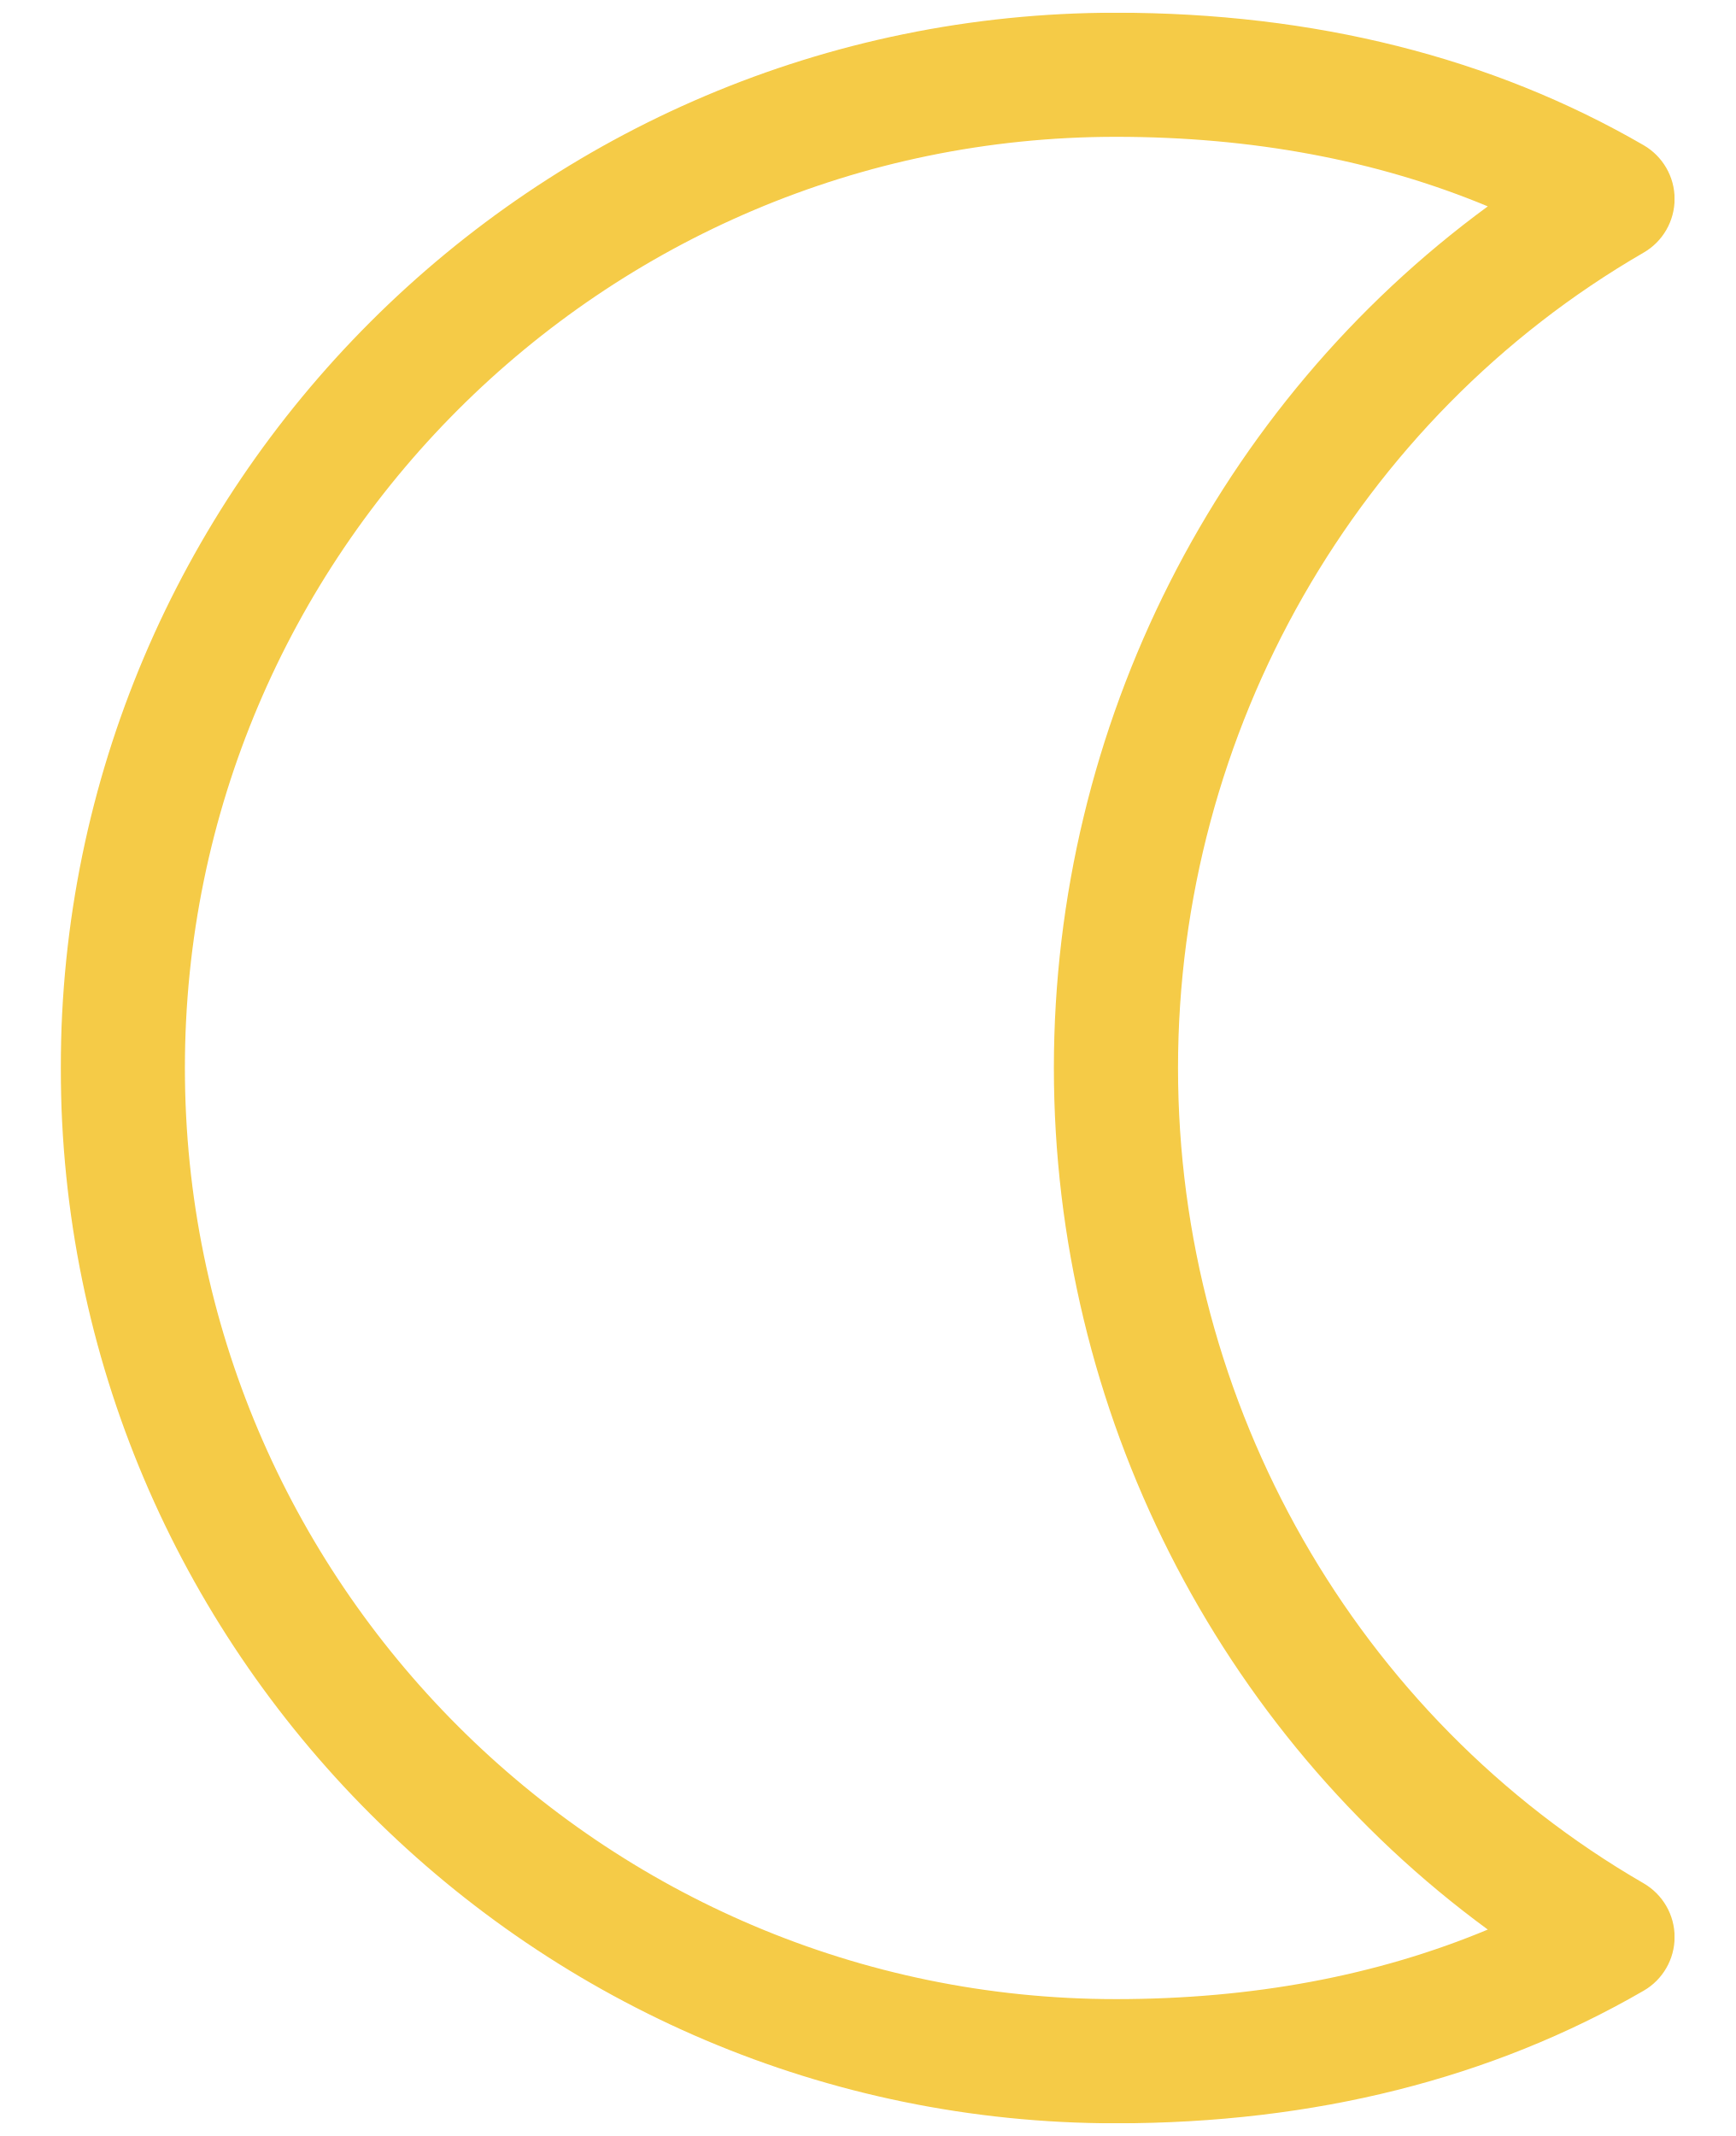
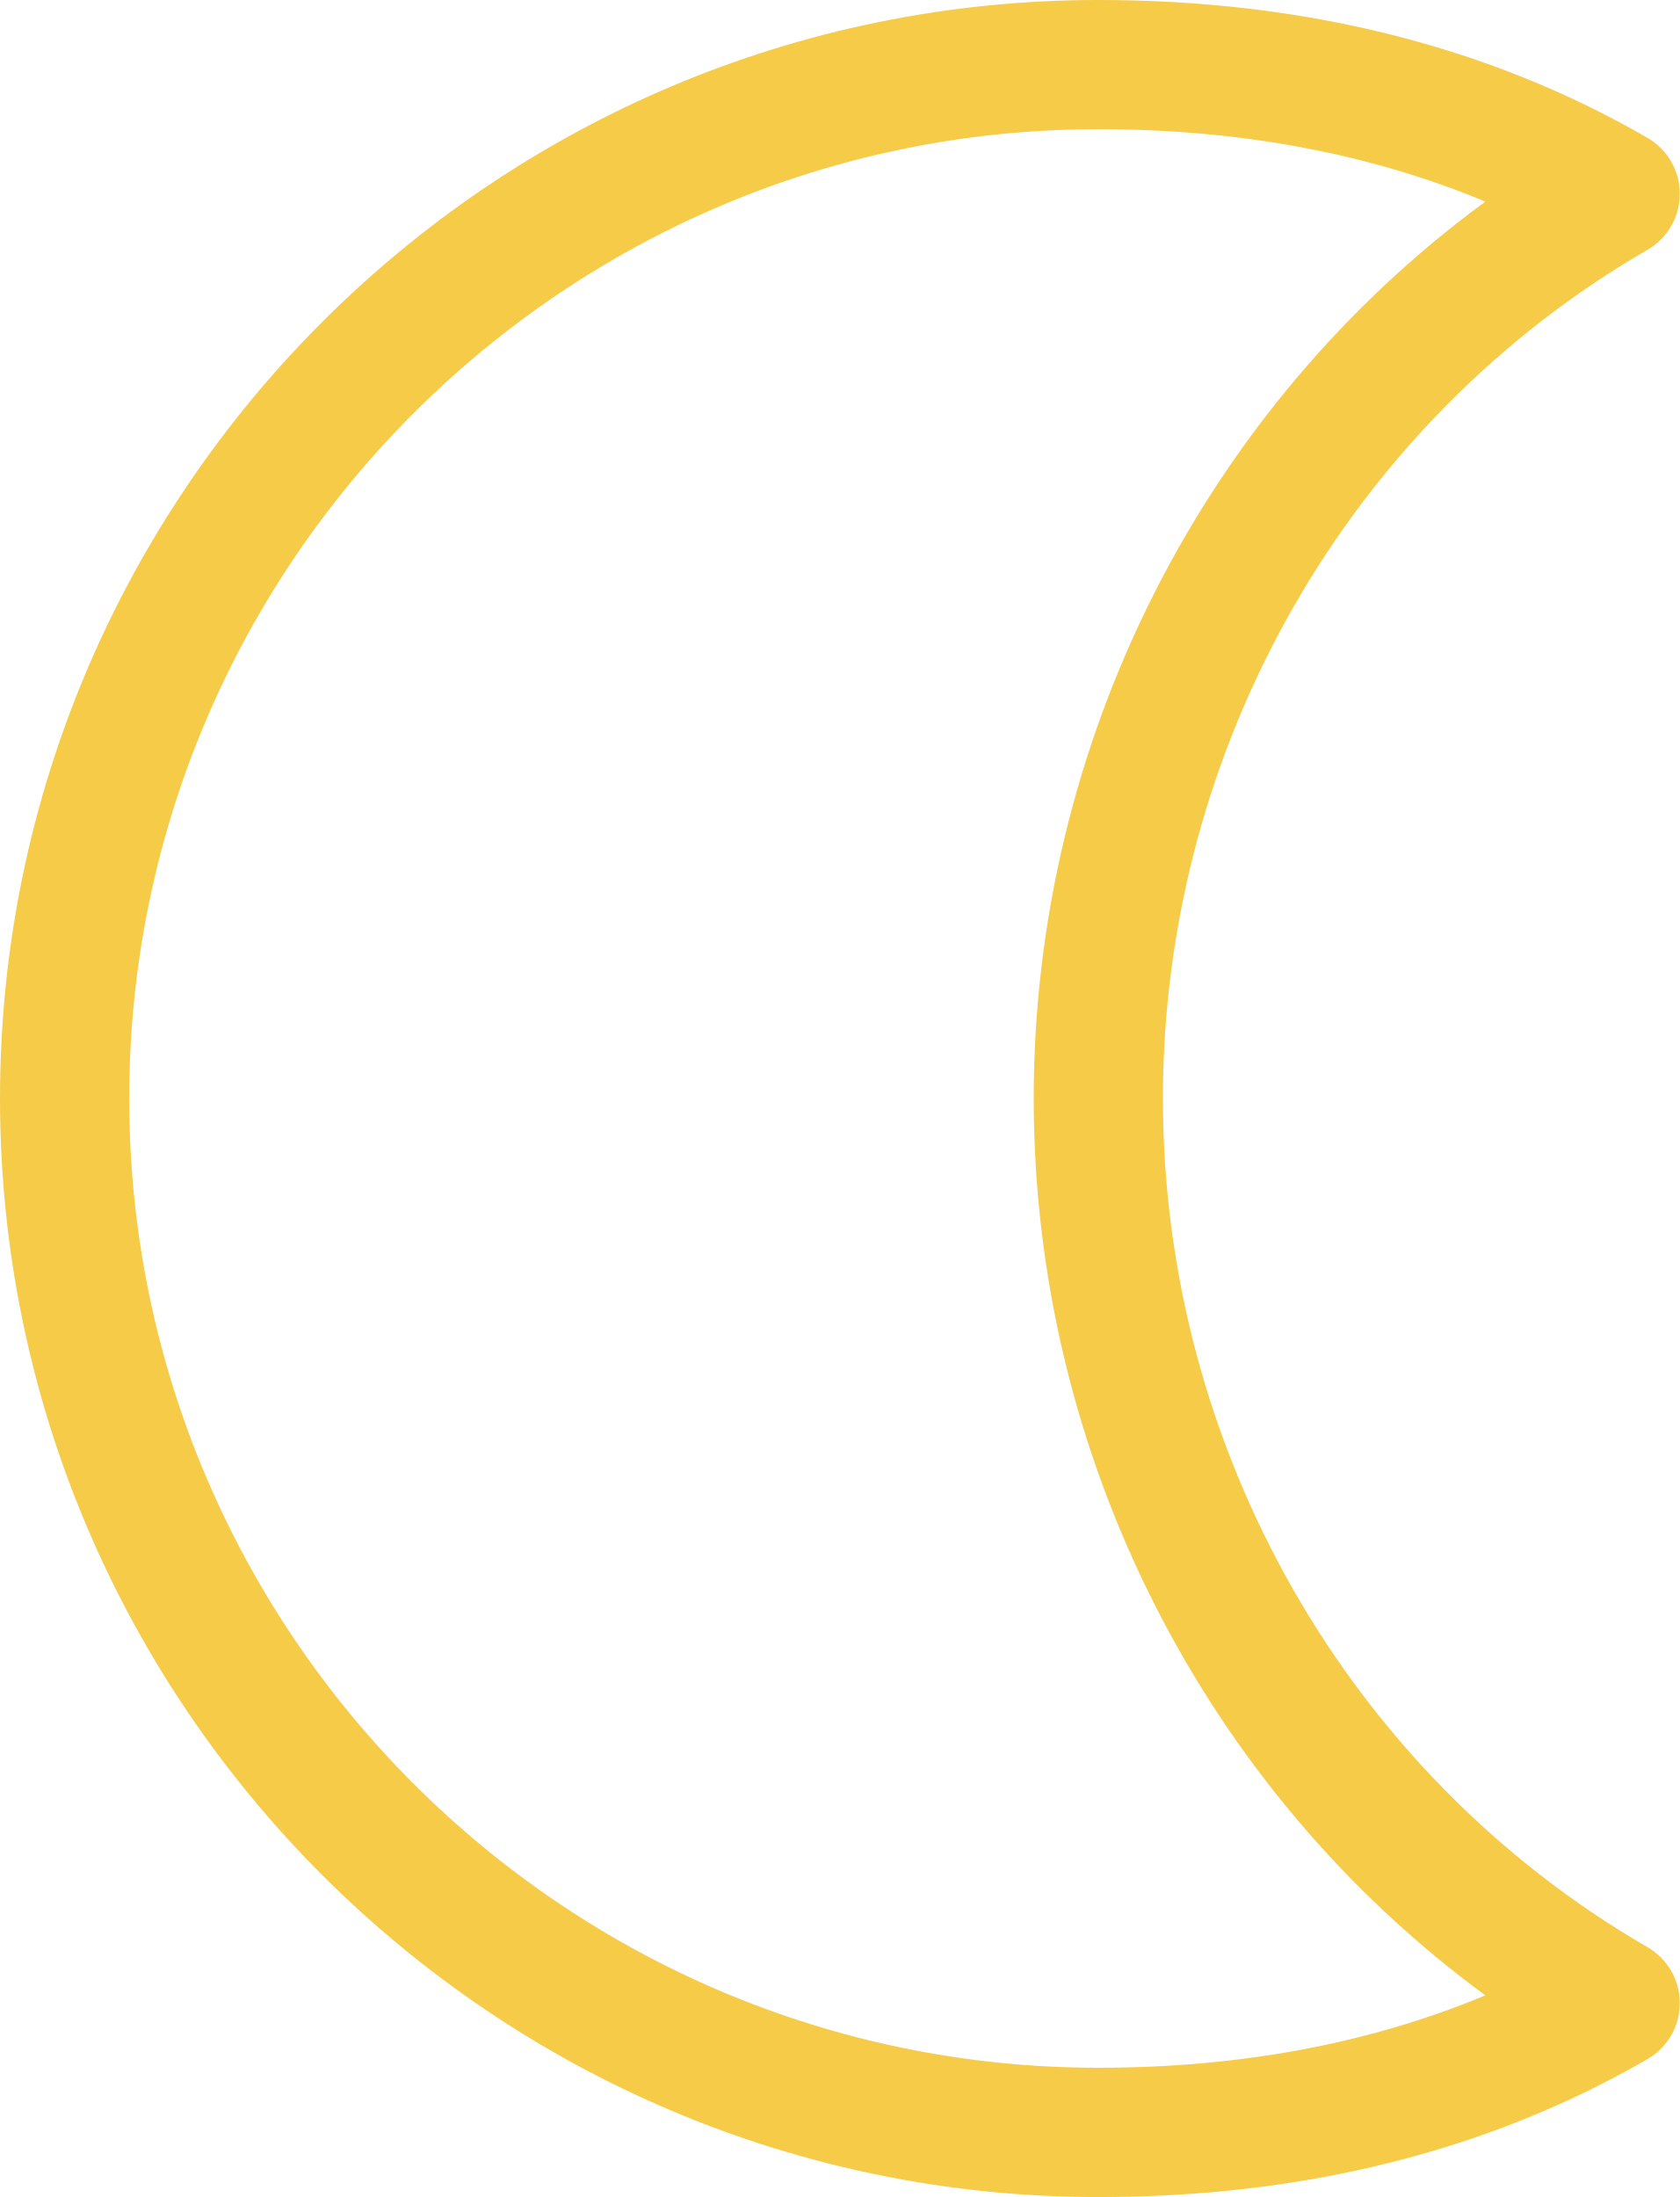
- <svg xmlns="http://www.w3.org/2000/svg" width="13mm" height="16mm" viewBox="0 0 13 16" version="1.1" id="svg8">
+ <svg xmlns="http://www.w3.org/2000/svg" width="391.53" height="512" viewBox="0 0 103.592 135.467" version="1.1" id="svg8">
  <defs id="defs2">
    <clipPath clipPathUnits="userSpaceOnUse" id="clipPath1363">
      <path d="m 436.22,594.375 h 34.271 V 549.561 H 436.22 Z" id="path1361" />
    </clipPath>
  </defs>
-   <g id="layer1" transform="translate(0,-281)">
-     <g transform="matrix(0.3527778,0,0,-0.3527778,-153.4337,490.7776)" id="g1371">
+   <g id="layer1" transform="translate(0,-161.5333)">
+     <g transform="matrix(3.022828,0,0,-3.022865,-1318.619,1958.249)" id="g1371">
      <g clip-path="url(#clipPath1363)" id="g1369" style="opacity:0.9">
        <g transform="translate(458.6274,591.7402)" id="g1367">
-           <path d="m 0,0 c -10.902,0 -19.771,-8.869 -19.771,-19.771 0,-10.903 8.869,-19.772 19.771,-19.772 2.895,0 5.54,0.494 7.896,1.477 -5.735,4.203 -9.214,11.013 -9.214,18.295 0,7.279 3.479,14.089 9.214,18.294 C 5.54,-0.496 2.895,0 0,0 m 0,-42.18 c -12.355,0 -22.407,10.053 -22.407,22.409 0,12.355 10.052,22.406 22.407,22.406 4.209,0 7.979,-0.946 11.205,-2.813 0.407,-0.236 0.658,-0.67 0.658,-1.14 0,-0.471 -0.251,-0.907 -0.658,-1.141 -6.099,-3.529 -9.887,-10.164 -9.887,-17.312 0,-7.151 3.788,-13.784 9.887,-17.313 0.407,-0.236 0.658,-0.67 0.658,-1.141 0,-0.47 -0.251,-0.906 -0.658,-1.14 C 7.979,-41.232 4.209,-42.18 0,-42.18" fill="#F4C533" id="path1365" />
+           <path d="m 0,0 c -10.902,0 -19.771,-8.869 -19.771,-19.771 0,-10.903 8.869,-19.772 19.771,-19.772 2.895,0 5.54,0.494 7.896,1.477 -5.735,4.203 -9.214,11.013 -9.214,18.295 0,7.279 3.479,14.089 9.214,18.294 C 5.54,-0.496 2.895,0 0,0 m 0,-42.18 c -12.355,0 -22.407,10.053 -22.407,22.409 0,12.355 10.052,22.406 22.407,22.406 4.209,0 7.979,-0.946 11.205,-2.813 0.407,-0.236 0.658,-0.67 0.658,-1.14 0,-0.471 -0.251,-0.907 -0.658,-1.141 -6.099,-3.529 -9.887,-10.164 -9.887,-17.312 0,-7.151 3.788,-13.784 9.887,-17.313 0.407,-0.236 0.658,-0.67 0.658,-1.141 0,-0.47 -0.251,-0.906 -0.658,-1.14 C 7.979,-41.232 4.209,-42.18 0,-42.18" id="path1365" style="fill:#f4c533" />
        </g>
      </g>
    </g>
  </g>
</svg>
